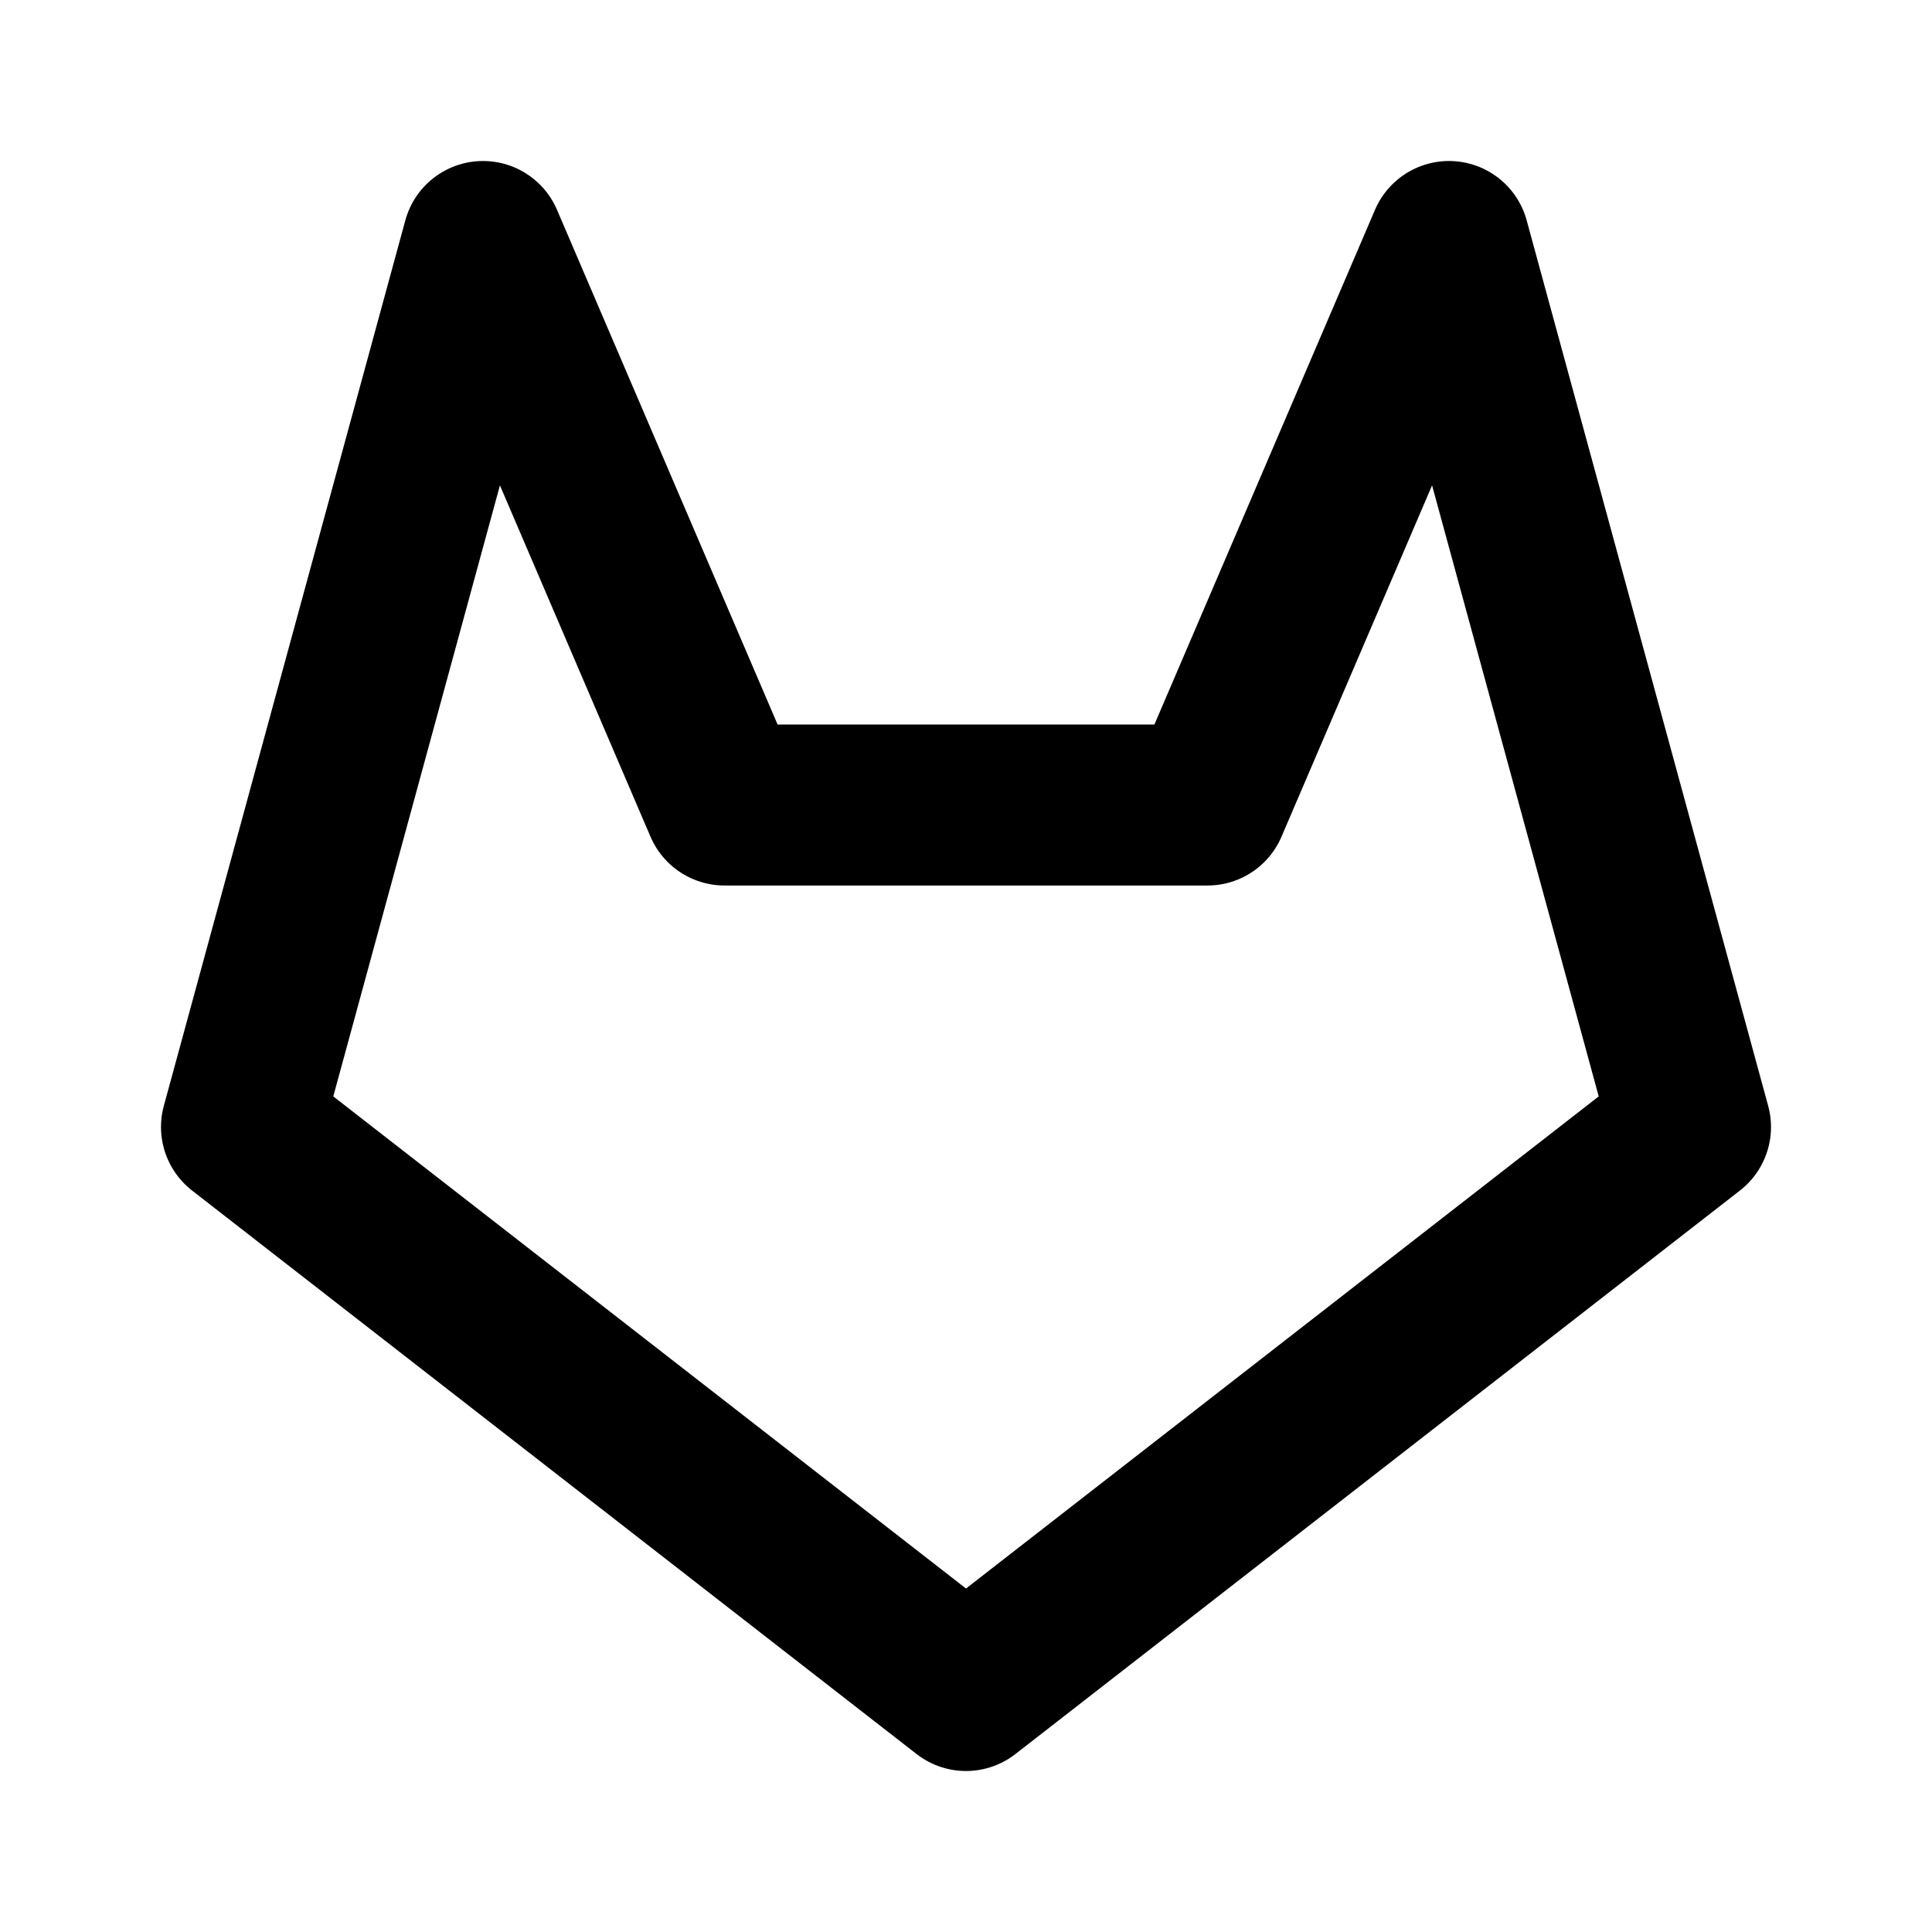
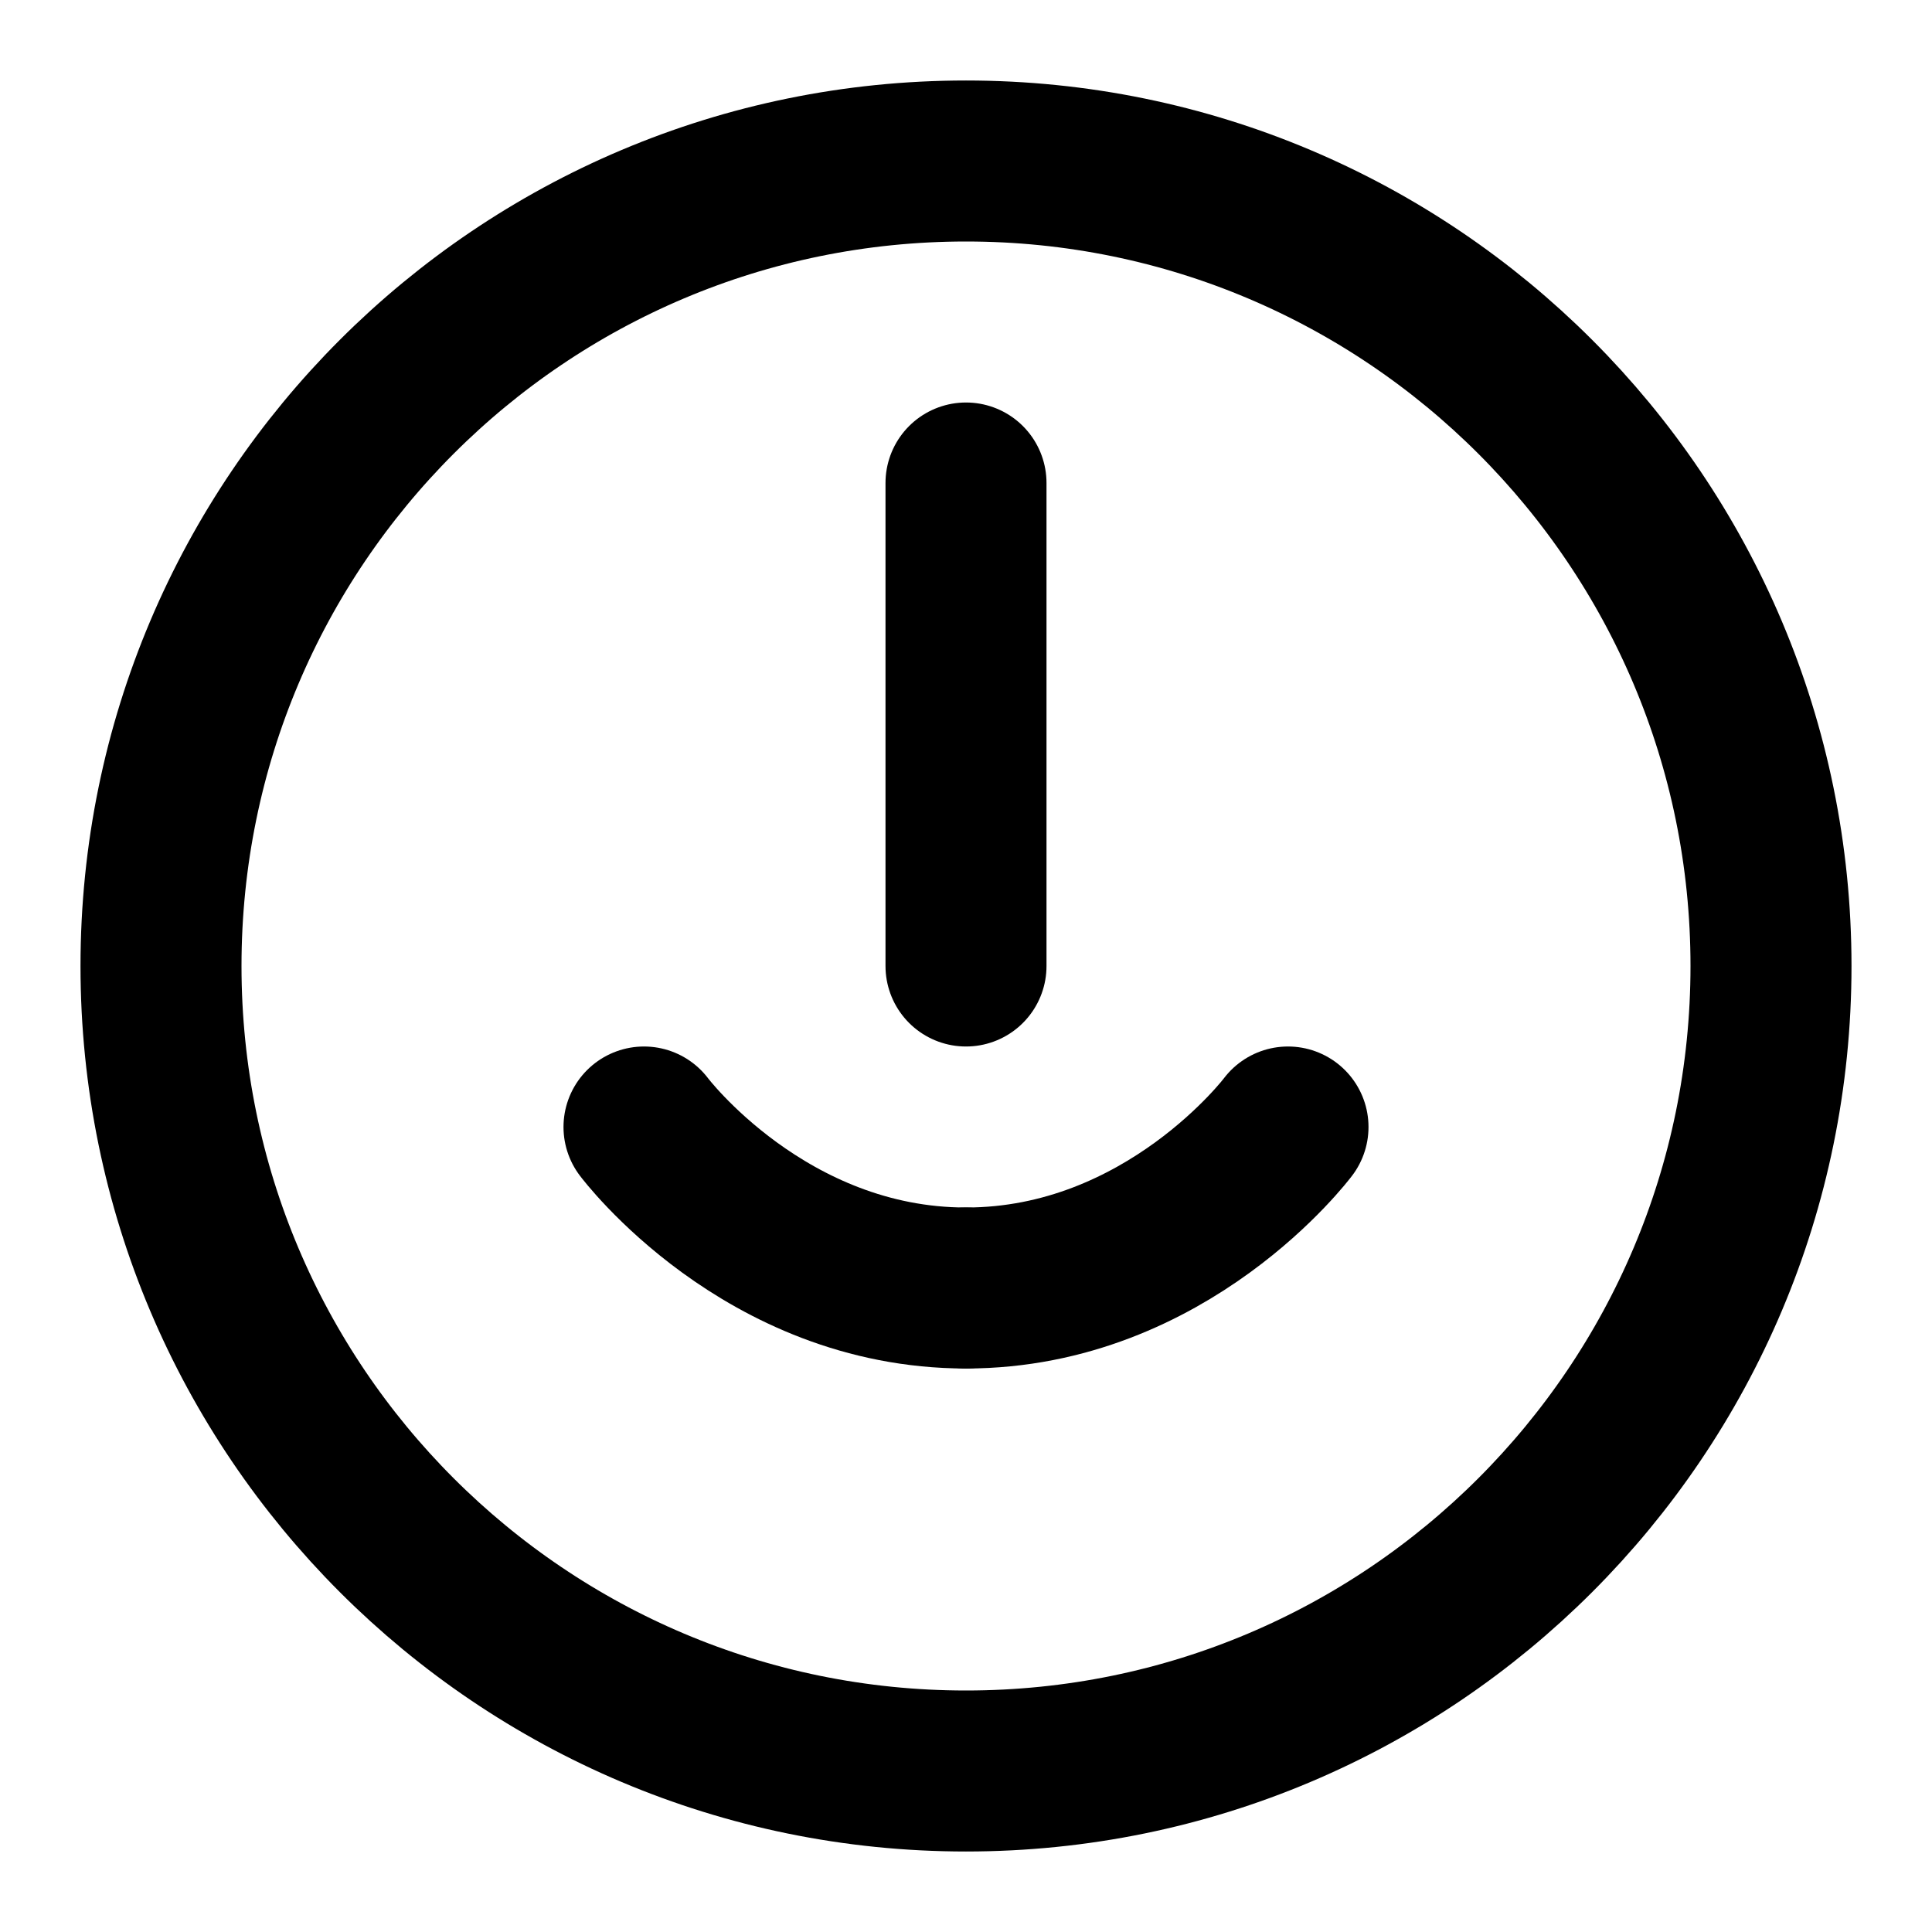
- <svg xmlns="http://www.w3.org/2000/svg" class="icon icon-tabler icon-tabler-certificate" width="24" height="24" viewBox="0 0 24 24" stroke-width="2" stroke="currentColor" fill="none" stroke-linecap="round" stroke-linejoin="round">
-   <path stroke="none" d="M0 0h24v24H0z" fill="none" />
-   <path d="M21 14l-9 7l-9 -7l3 -11l3 7h6l3 -7z" />
+ <svg xmlns="http://www.w3.org/2000/svg" viewBox="0 0 24 24" width="24" height="24" fill="none" stroke="currentColor" stroke-width="2" stroke-linecap="round" stroke-linejoin="round">
+   <circle cx="12" cy="12" r="10" />
+   <path d="M8 14s1.5 2 4 2 4-2 4-2" />
+   <line x1="12" y1="6" x2="12" y2="12" />
+   <line x1="12" y1="16" x2="12" y2="16" />
</svg>
